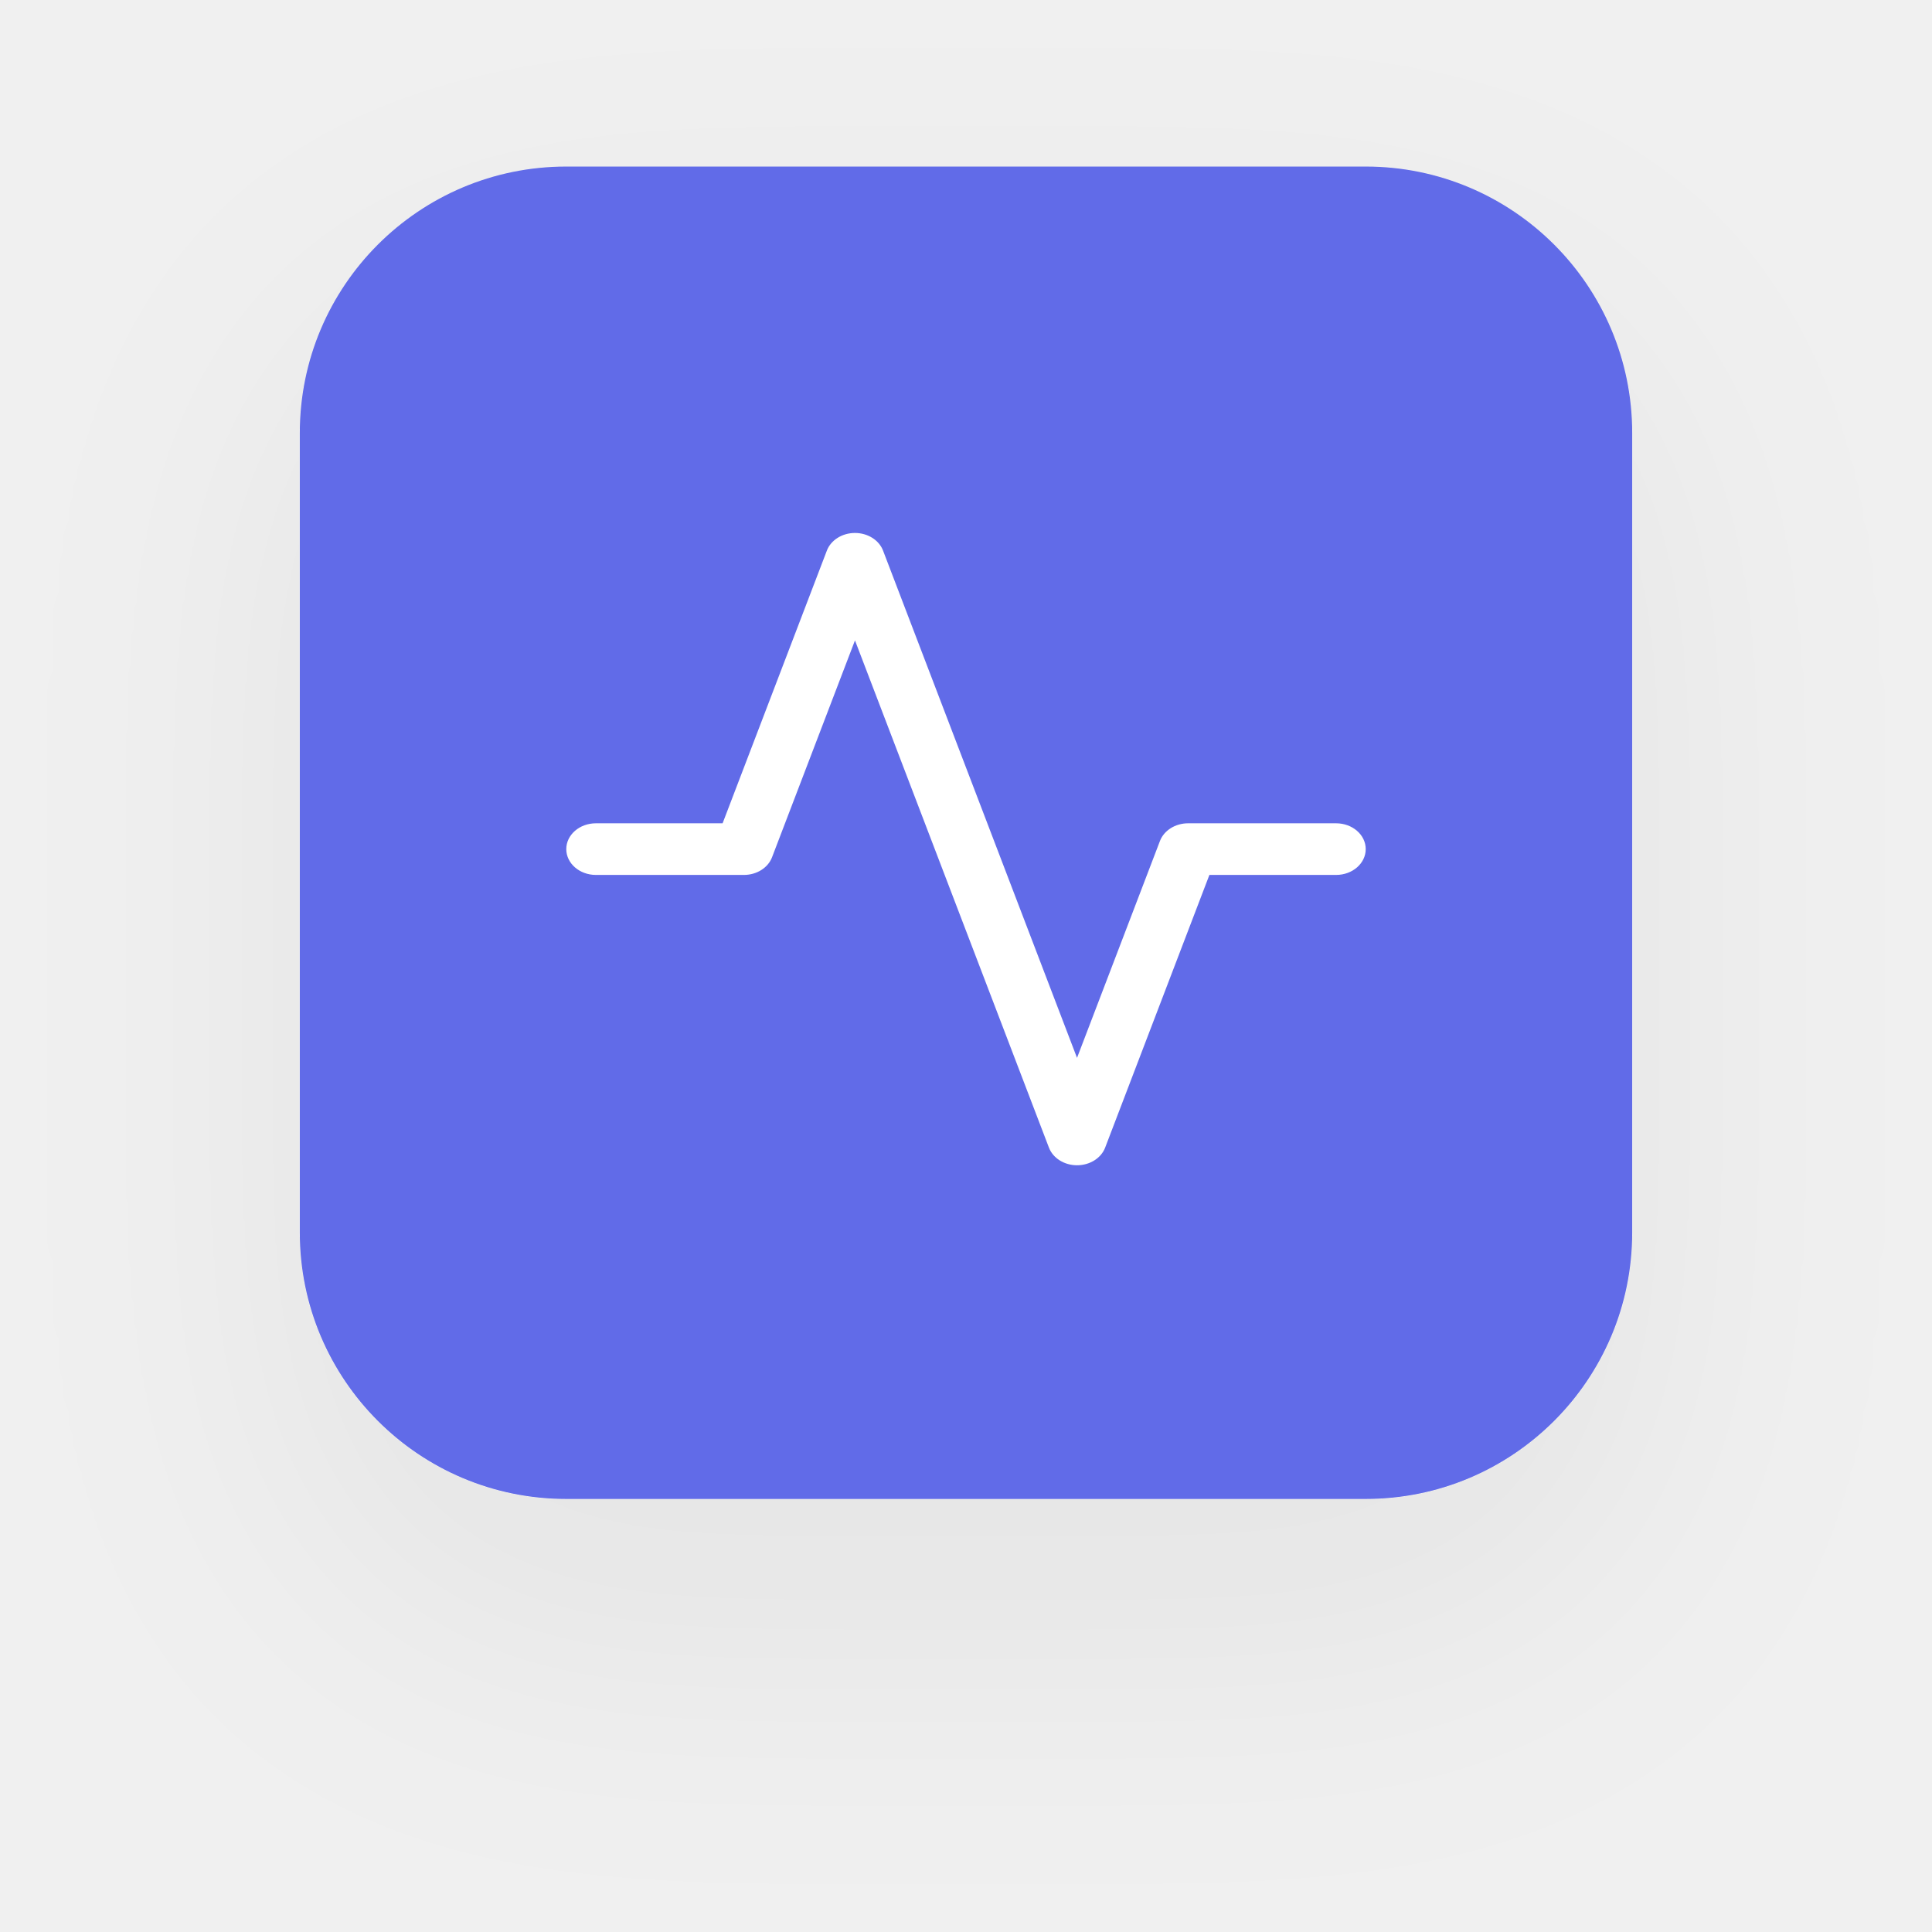
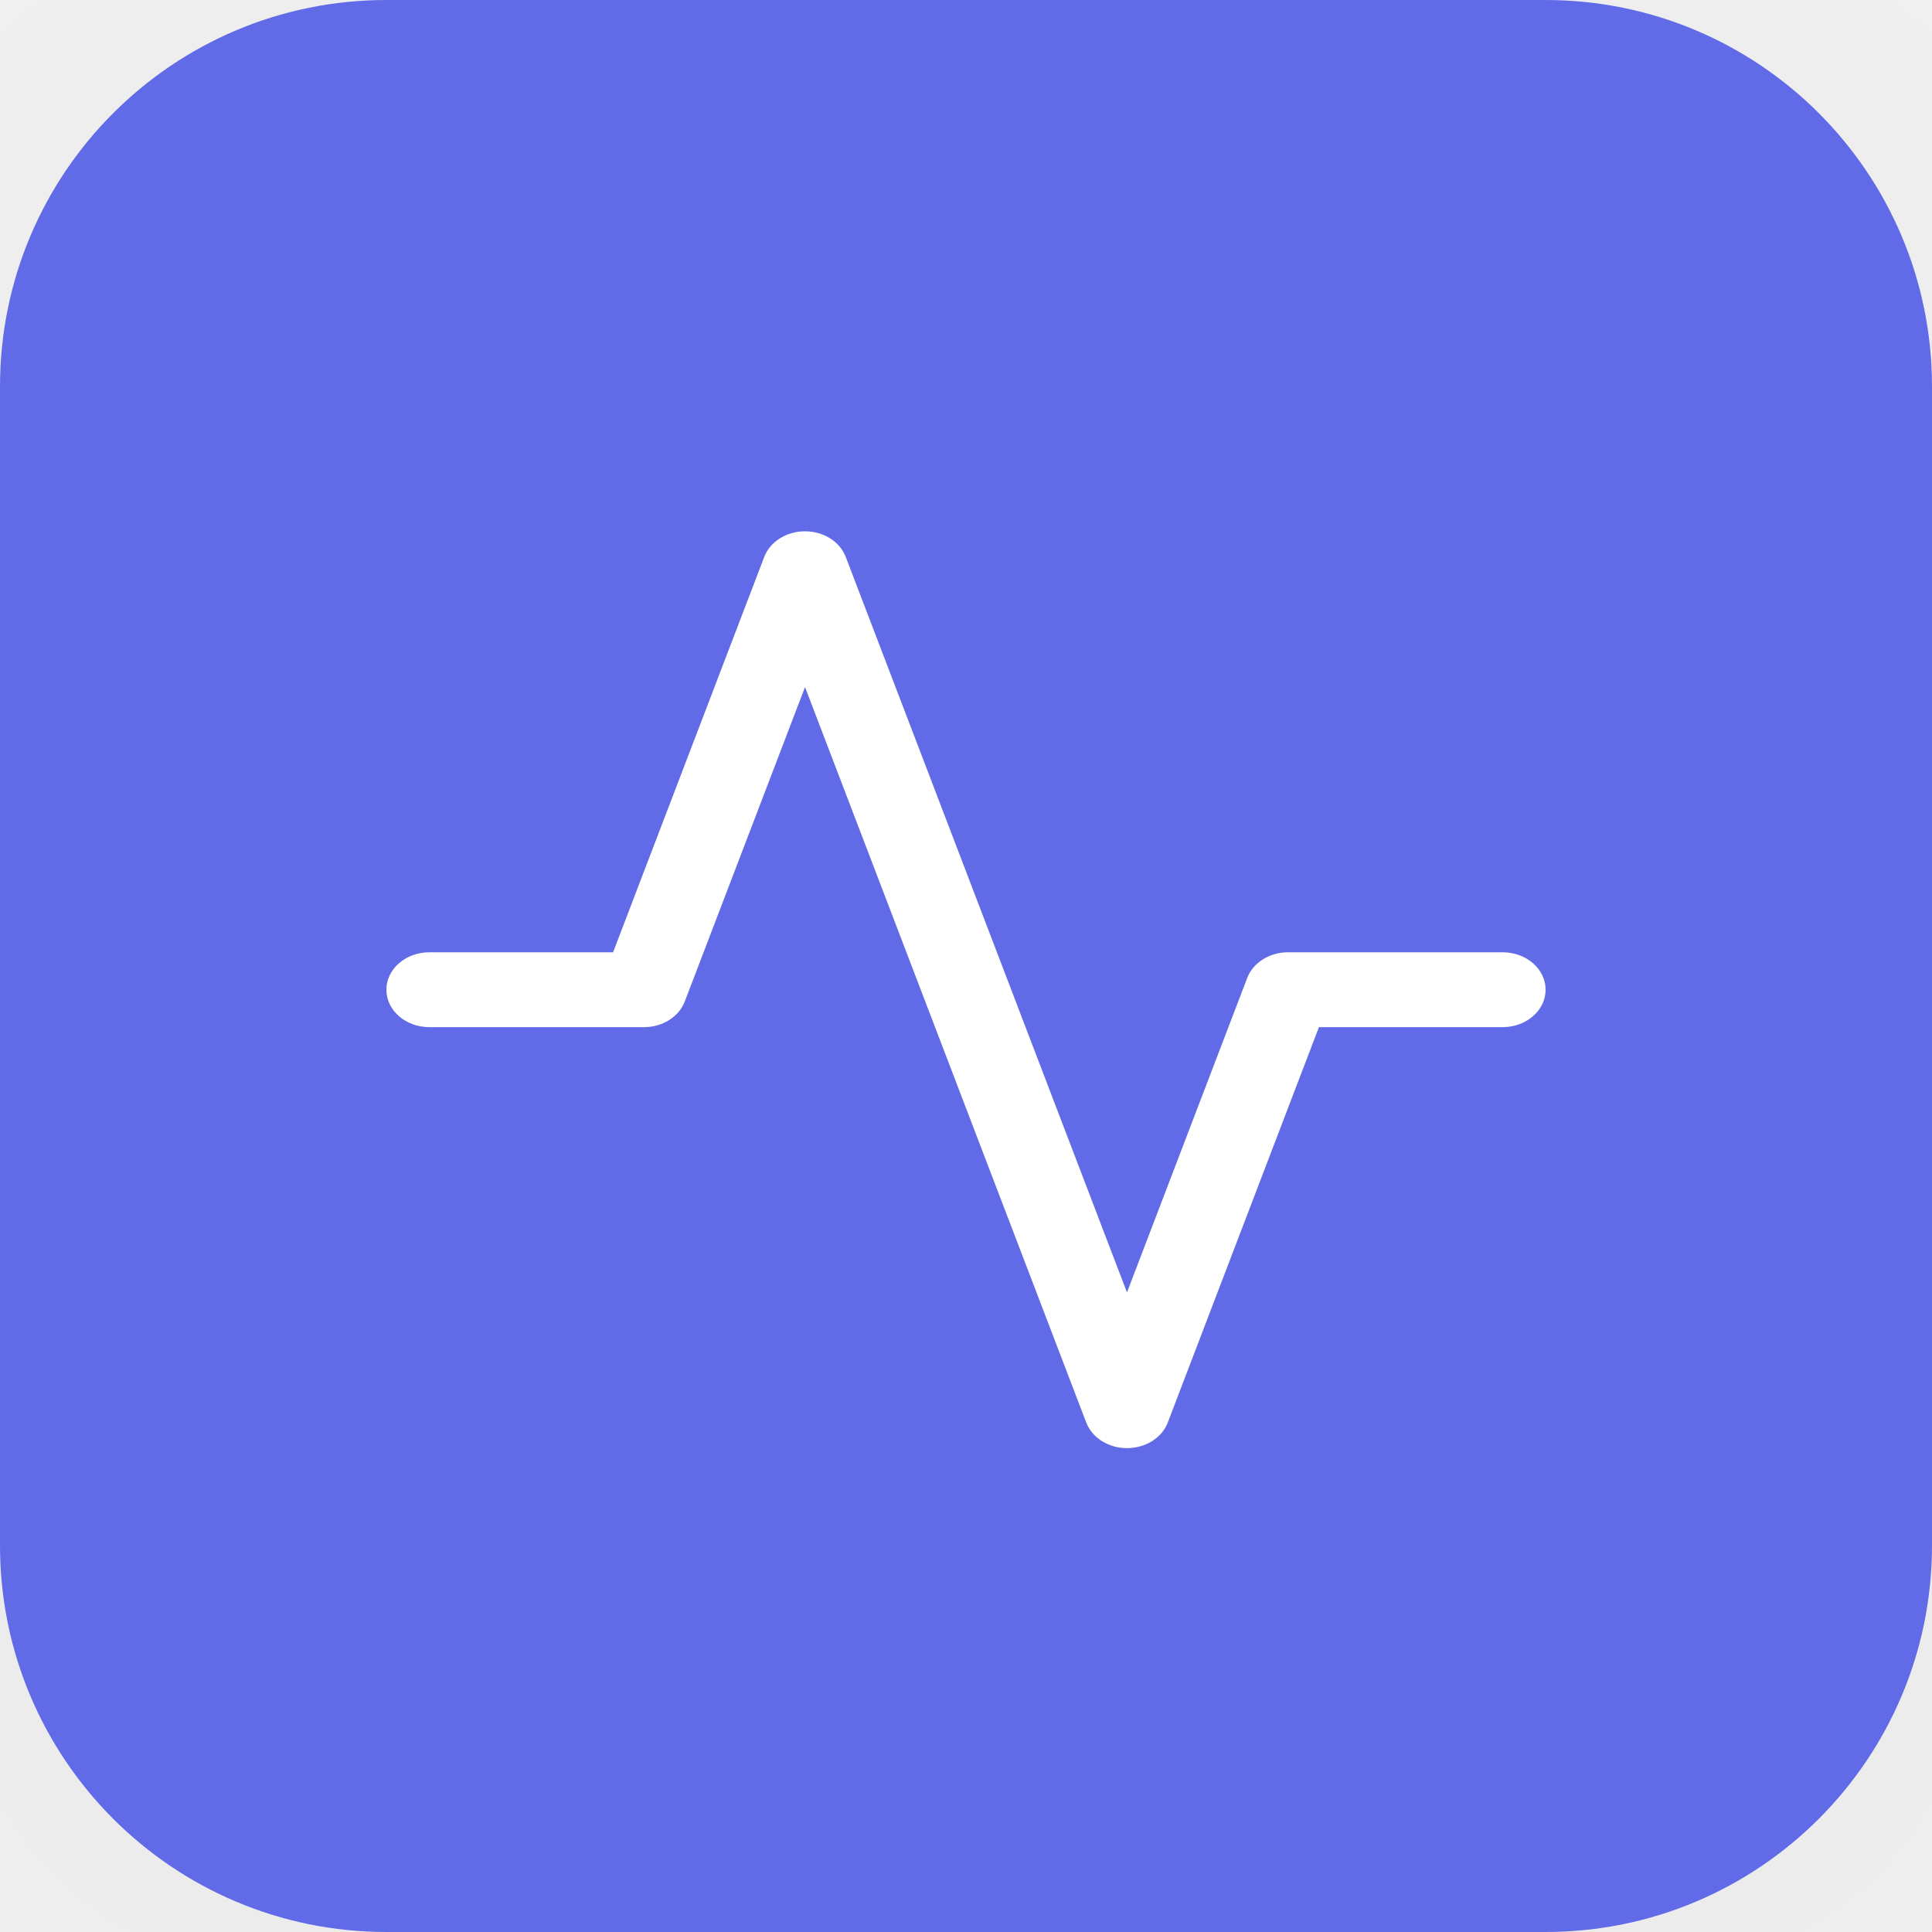
- <svg xmlns="http://www.w3.org/2000/svg" width="58" height="58" viewBox="0 0 58 58" fill="none">
-   <g filter="url(#filter0_d_251_7)">
-     <rect x="9" y="5" width="40" height="40" rx="8" fill="#616BE8" />
+ <svg xmlns="http://www.w3.org/2000/svg" width="40" height="40" viewBox="0 0 40 40" fill="none">
+   <g clip-path="url(#clip0_260_8)">
+     <g filter="url(#filter0_d_260_8)">
+       <rect width="40" height="40" rx="8" fill="#616BE8" />
+     </g>
+     <path fill-rule="evenodd" clip-rule="evenodd" d="M16.667 11C17.049 11 17.389 11.213 17.51 11.53L23.333 26.758L25.823 20.246C25.944 19.93 26.284 19.716 26.667 19.716H31.111C31.602 19.716 32 20.063 32 20.491C32 20.919 31.602 21.266 31.111 21.266H27.307L24.177 29.453C24.056 29.769 23.716 29.982 23.333 29.982C22.951 29.982 22.611 29.769 22.49 29.453L16.667 14.225L14.177 20.736C14.056 21.053 13.716 21.266 13.333 21.266H8.889C8.398 21.266 8 20.919 8 20.491C8 20.063 8.398 19.716 8.889 19.716H12.693L15.823 11.53C15.944 11.213 16.284 11 16.667 11Z" fill="white" />
  </g>
-   <path fill-rule="evenodd" clip-rule="evenodd" d="M25.667 16C26.049 16 26.389 16.213 26.51 16.53L32.333 31.758L34.823 25.246C34.944 24.93 35.284 24.716 35.667 24.716H40.111C40.602 24.716 41 25.063 41 25.491C41 25.919 40.602 26.266 40.111 26.266H36.307L33.177 34.453C33.056 34.769 32.716 34.982 32.333 34.982C31.951 34.982 31.611 34.769 31.49 34.453L25.667 19.225L23.177 25.736C23.056 26.053 22.716 26.266 22.333 26.266H17.889C17.398 26.266 17 25.919 17 25.491C17 25.063 17.398 24.716 17.889 24.716H21.693L24.823 16.53C24.944 16.213 25.284 16 25.667 16Z" fill="white" />
  <defs>
-     <filter id="filter0_d_251_7" x="0" y="0" width="58" height="58" filterUnits="userSpaceOnUse" color-interpolation-filters="sRGB">
+     <filter id="filter0_d_260_8" x="-9" y="-5" width="58" height="58" filterUnits="userSpaceOnUse" color-interpolation-filters="sRGB">
      <feFlood flood-opacity="0" result="BackgroundImageFix" />
      <feColorMatrix in="SourceAlpha" type="matrix" values="0 0 0 0 0 0 0 0 0 0 0 0 0 0 0 0 0 0 127 0" result="hardAlpha" />
      <feOffset dy="4" />
      <feGaussianBlur stdDeviation="4.5" />
      <feComposite in2="hardAlpha" operator="out" />
      <feColorMatrix type="matrix" values="0 0 0 0 0 0 0 0 0 0 0 0 0 0 0 0 0 0 0.05 0" />
-       <feBlend mode="normal" in2="BackgroundImageFix" result="effect1_dropShadow_251_7" />
-       <feBlend mode="normal" in="SourceGraphic" in2="effect1_dropShadow_251_7" result="shape" />
+       <feBlend mode="normal" in2="BackgroundImageFix" result="effect1_dropShadow_260_8" />
+       <feBlend mode="normal" in="SourceGraphic" in2="effect1_dropShadow_260_8" result="shape" />
    </filter>
+     <clipPath id="clip0_260_8">
+       <rect width="40" height="40" fill="white" />
+     </clipPath>
  </defs>
</svg>
